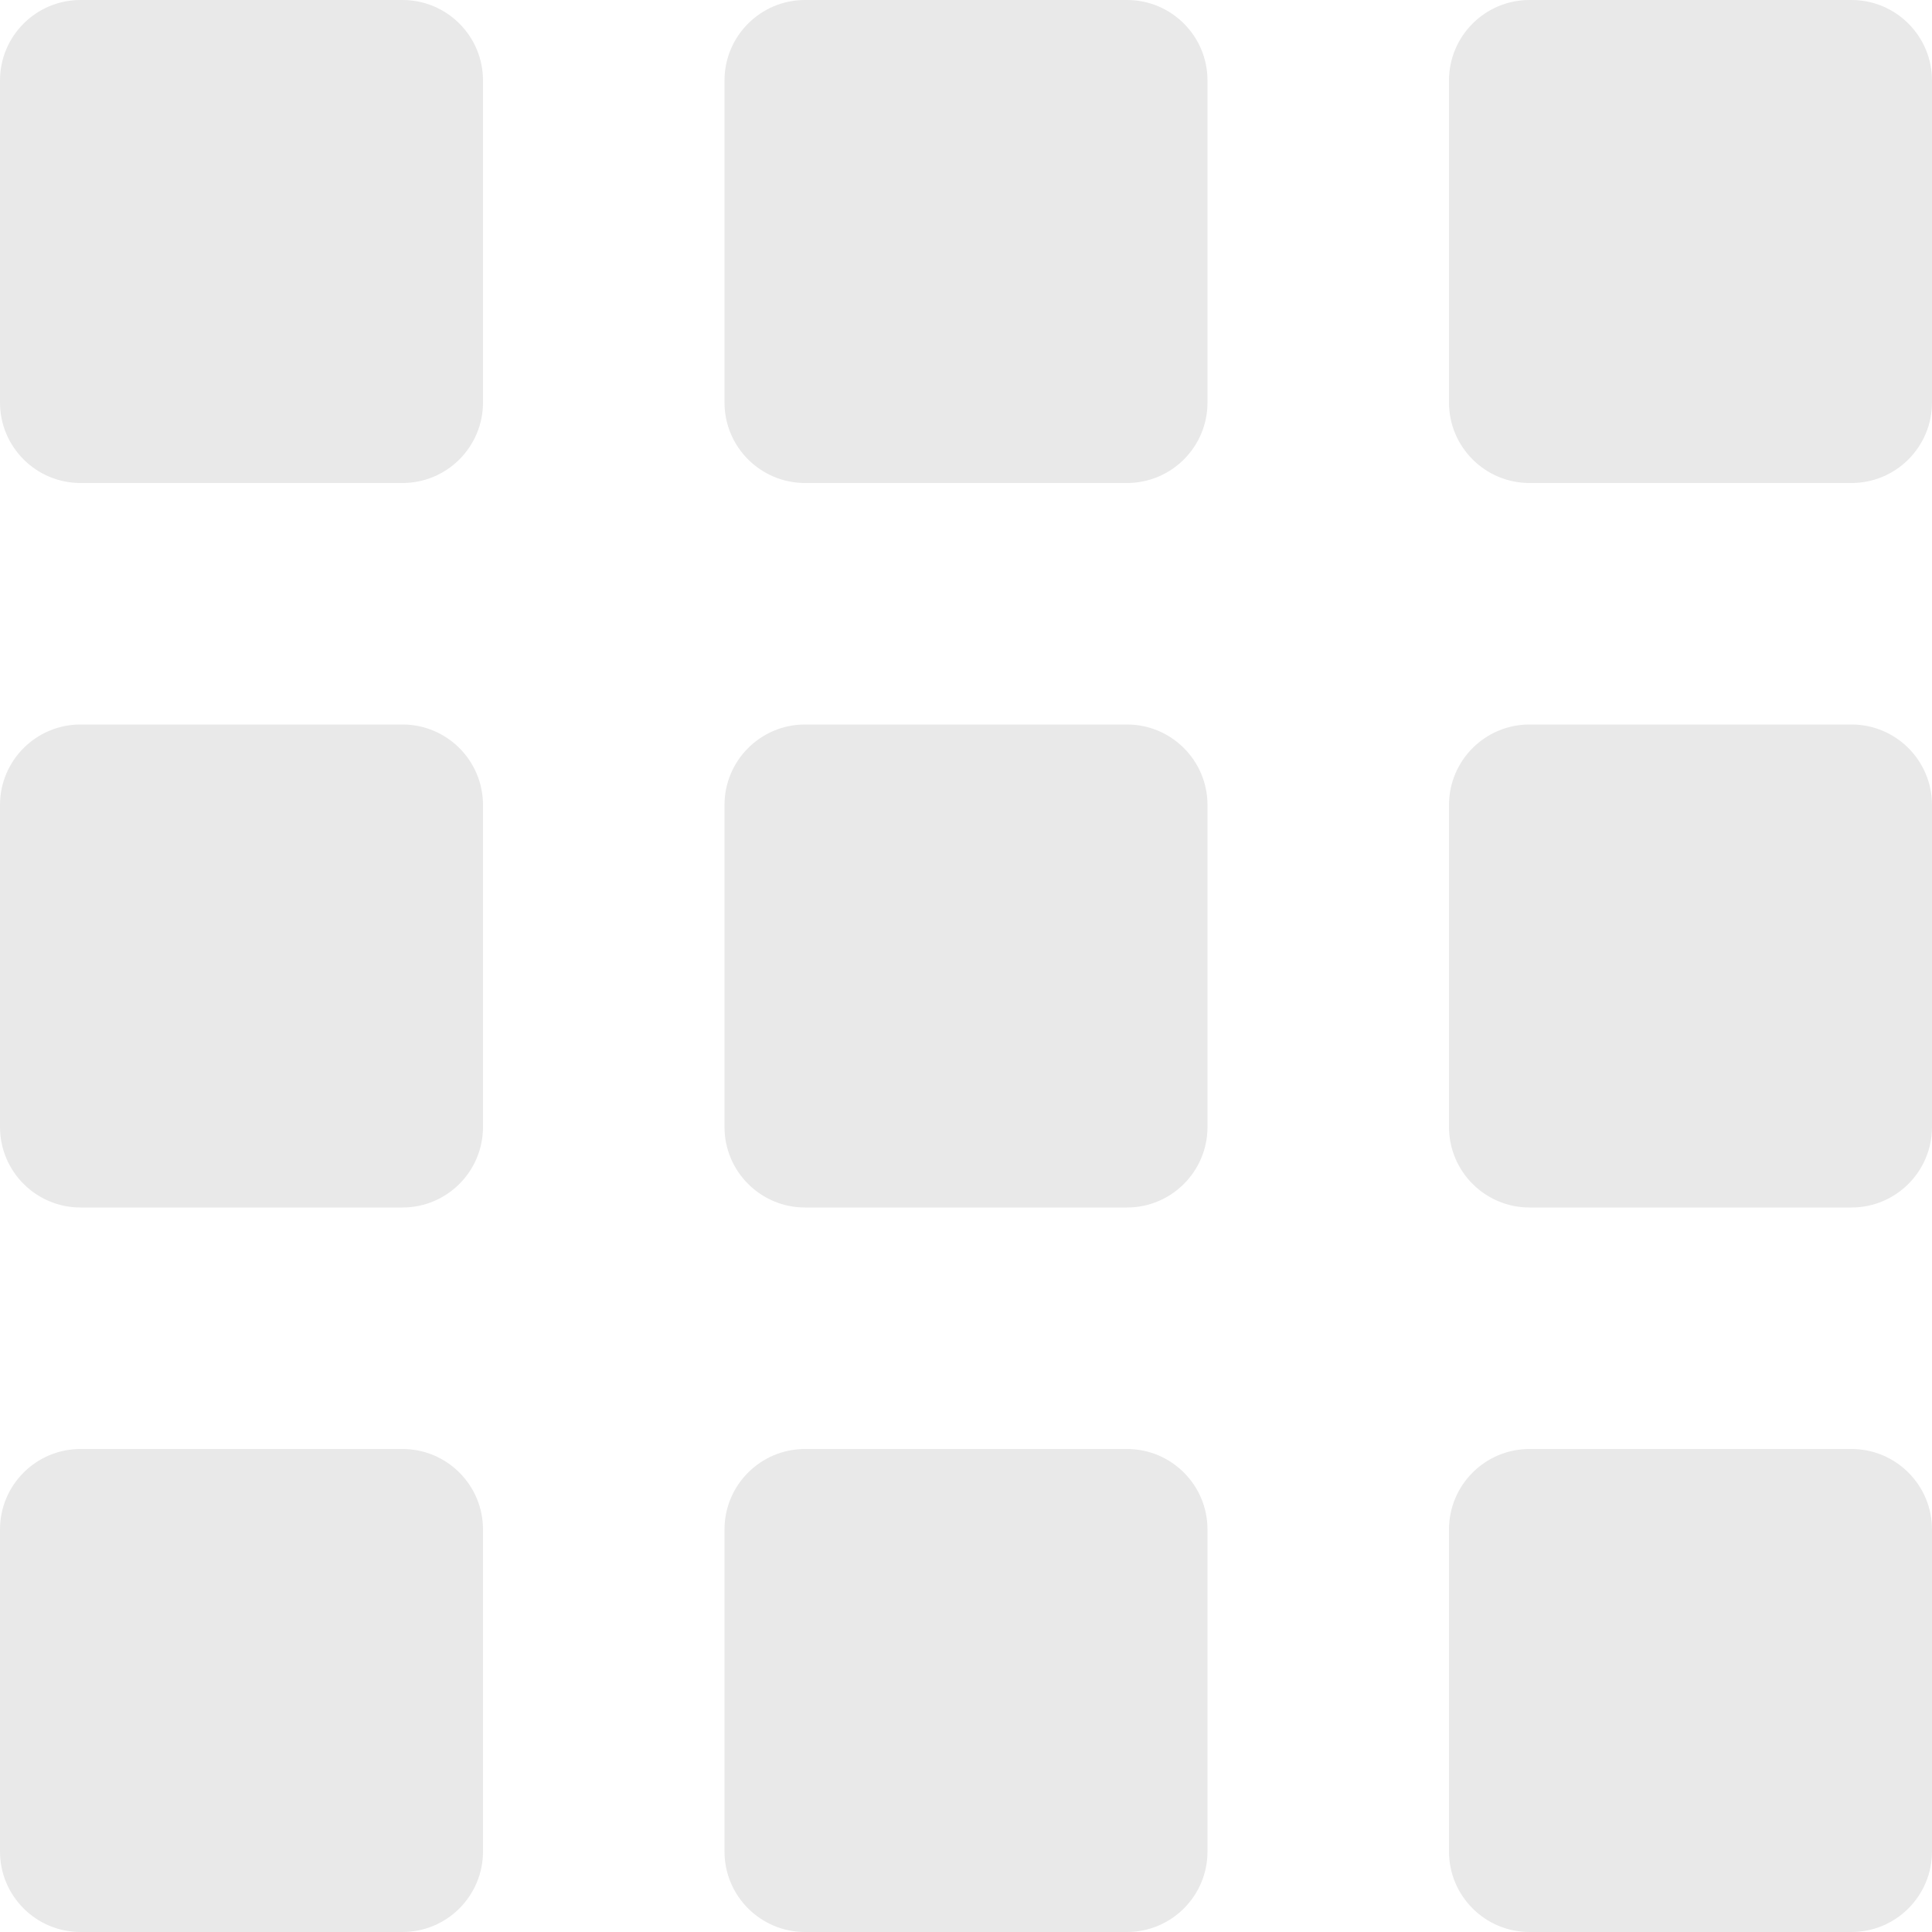
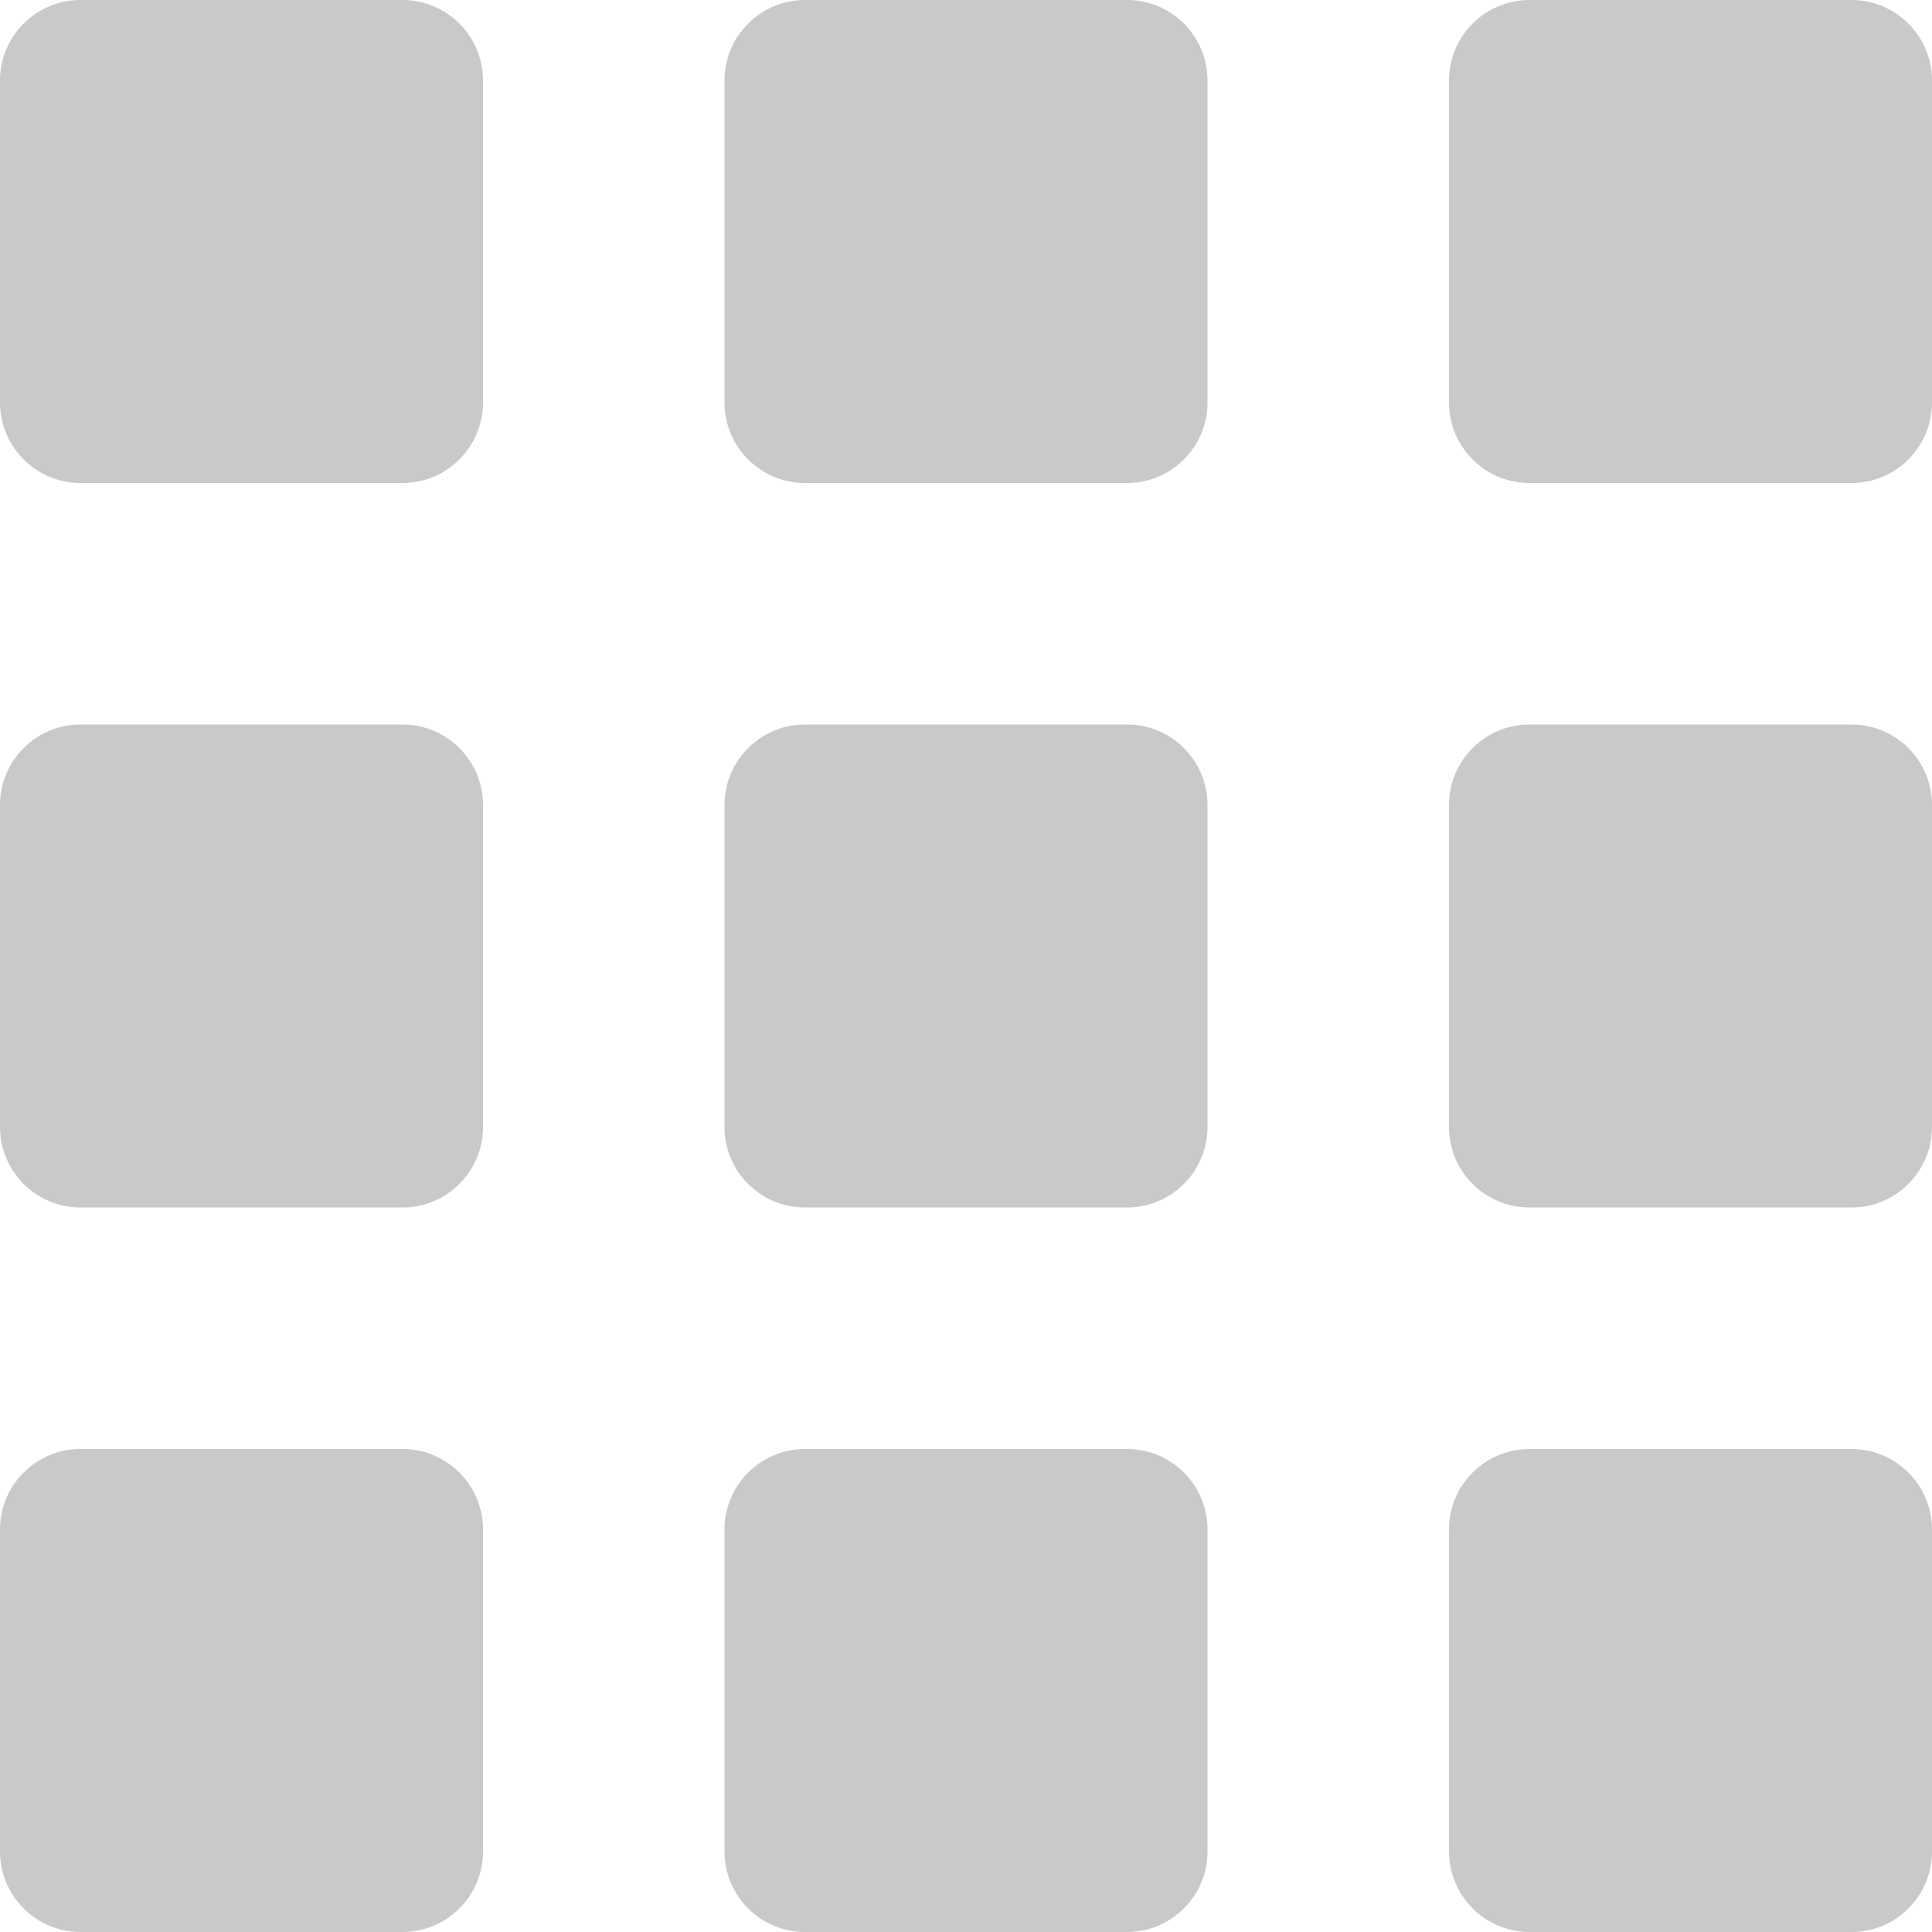
- <svg xmlns="http://www.w3.org/2000/svg" enable-background="new 0 0 24 24" height="512" viewBox="0 0 24 24" width="512" fill="#e9e9e9">
+ <svg xmlns="http://www.w3.org/2000/svg" enable-background="new 0 0 24 24" height="512" viewBox="0 0 24 24" width="512" fill="#c9c9c9">
  <path d="m5 0h-4c-.552 0-1 .448-1 1v4c0 .552.448 1 1 1h4c.552 0 1-.448 1-1v-4c0-.552-.448-1-1-1z" />
  <path d="m5 9h-4c-.552 0-1 .448-1 1v4c0 .552.448 1 1 1h4c.552 0 1-.448 1-1v-4c0-.552-.448-1-1-1z" />
  <path d="m5 18h-4c-.552 0-1 .448-1 1v4c0 .552.448 1 1 1h4c.552 0 1-.448 1-1v-4c0-.552-.448-1-1-1z" />
  <path d="m14 0h-4c-.552 0-1 .448-1 1v4c0 .552.448 1 1 1h4c.552 0 1-.448 1-1v-4c0-.552-.448-1-1-1z" />
  <path d="m14 9h-4c-.552 0-1 .448-1 1v4c0 .552.448 1 1 1h4c.552 0 1-.448 1-1v-4c0-.552-.448-1-1-1z" />
  <path d="m14 18h-4c-.552 0-1 .448-1 1v4c0 .552.448 1 1 1h4c.552 0 1-.448 1-1v-4c0-.552-.448-1-1-1z" />
  <path d="m23 0h-4c-.552 0-1 .448-1 1v4c0 .552.448 1 1 1h4c.552 0 1-.448 1-1v-4c0-.552-.448-1-1-1z" />
  <path d="m23 9h-4c-.552 0-1 .448-1 1v4c0 .552.448 1 1 1h4c.552 0 1-.448 1-1v-4c0-.552-.448-1-1-1z" />
  <path d="m23 18h-4c-.552 0-1 .448-1 1v4c0 .552.448 1 1 1h4c.552 0 1-.448 1-1v-4c0-.552-.448-1-1-1z" />
</svg>
